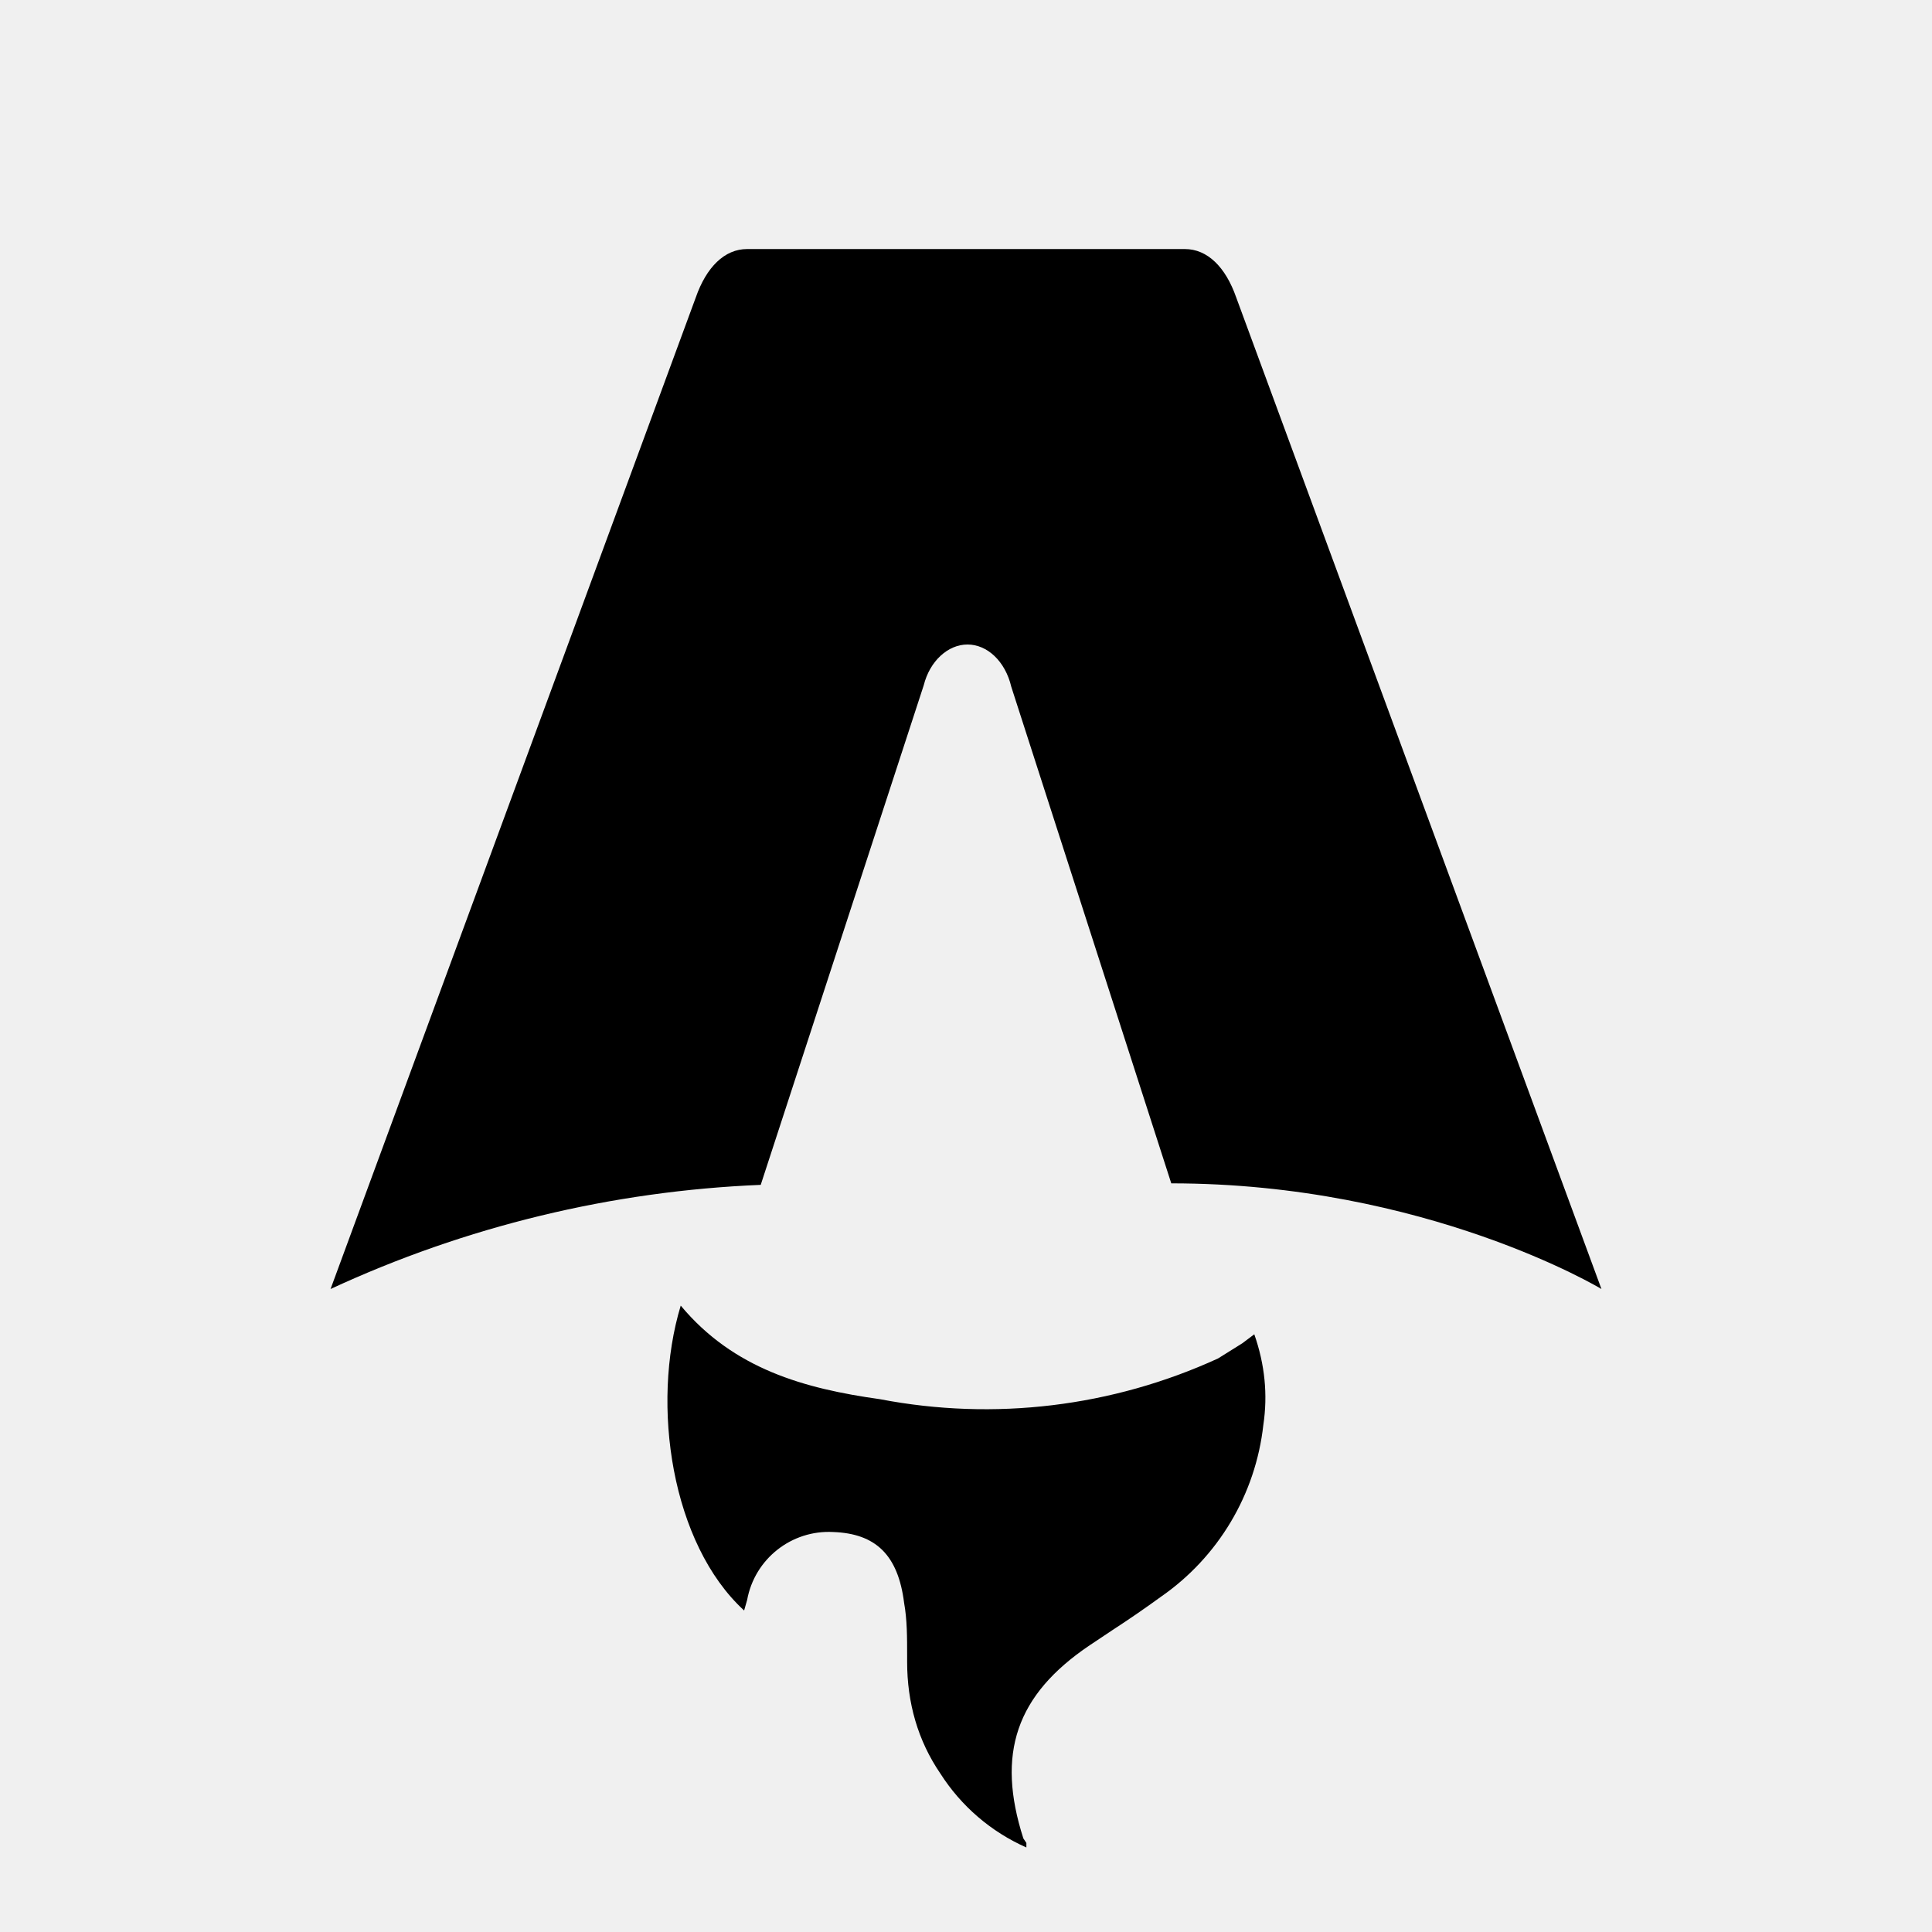
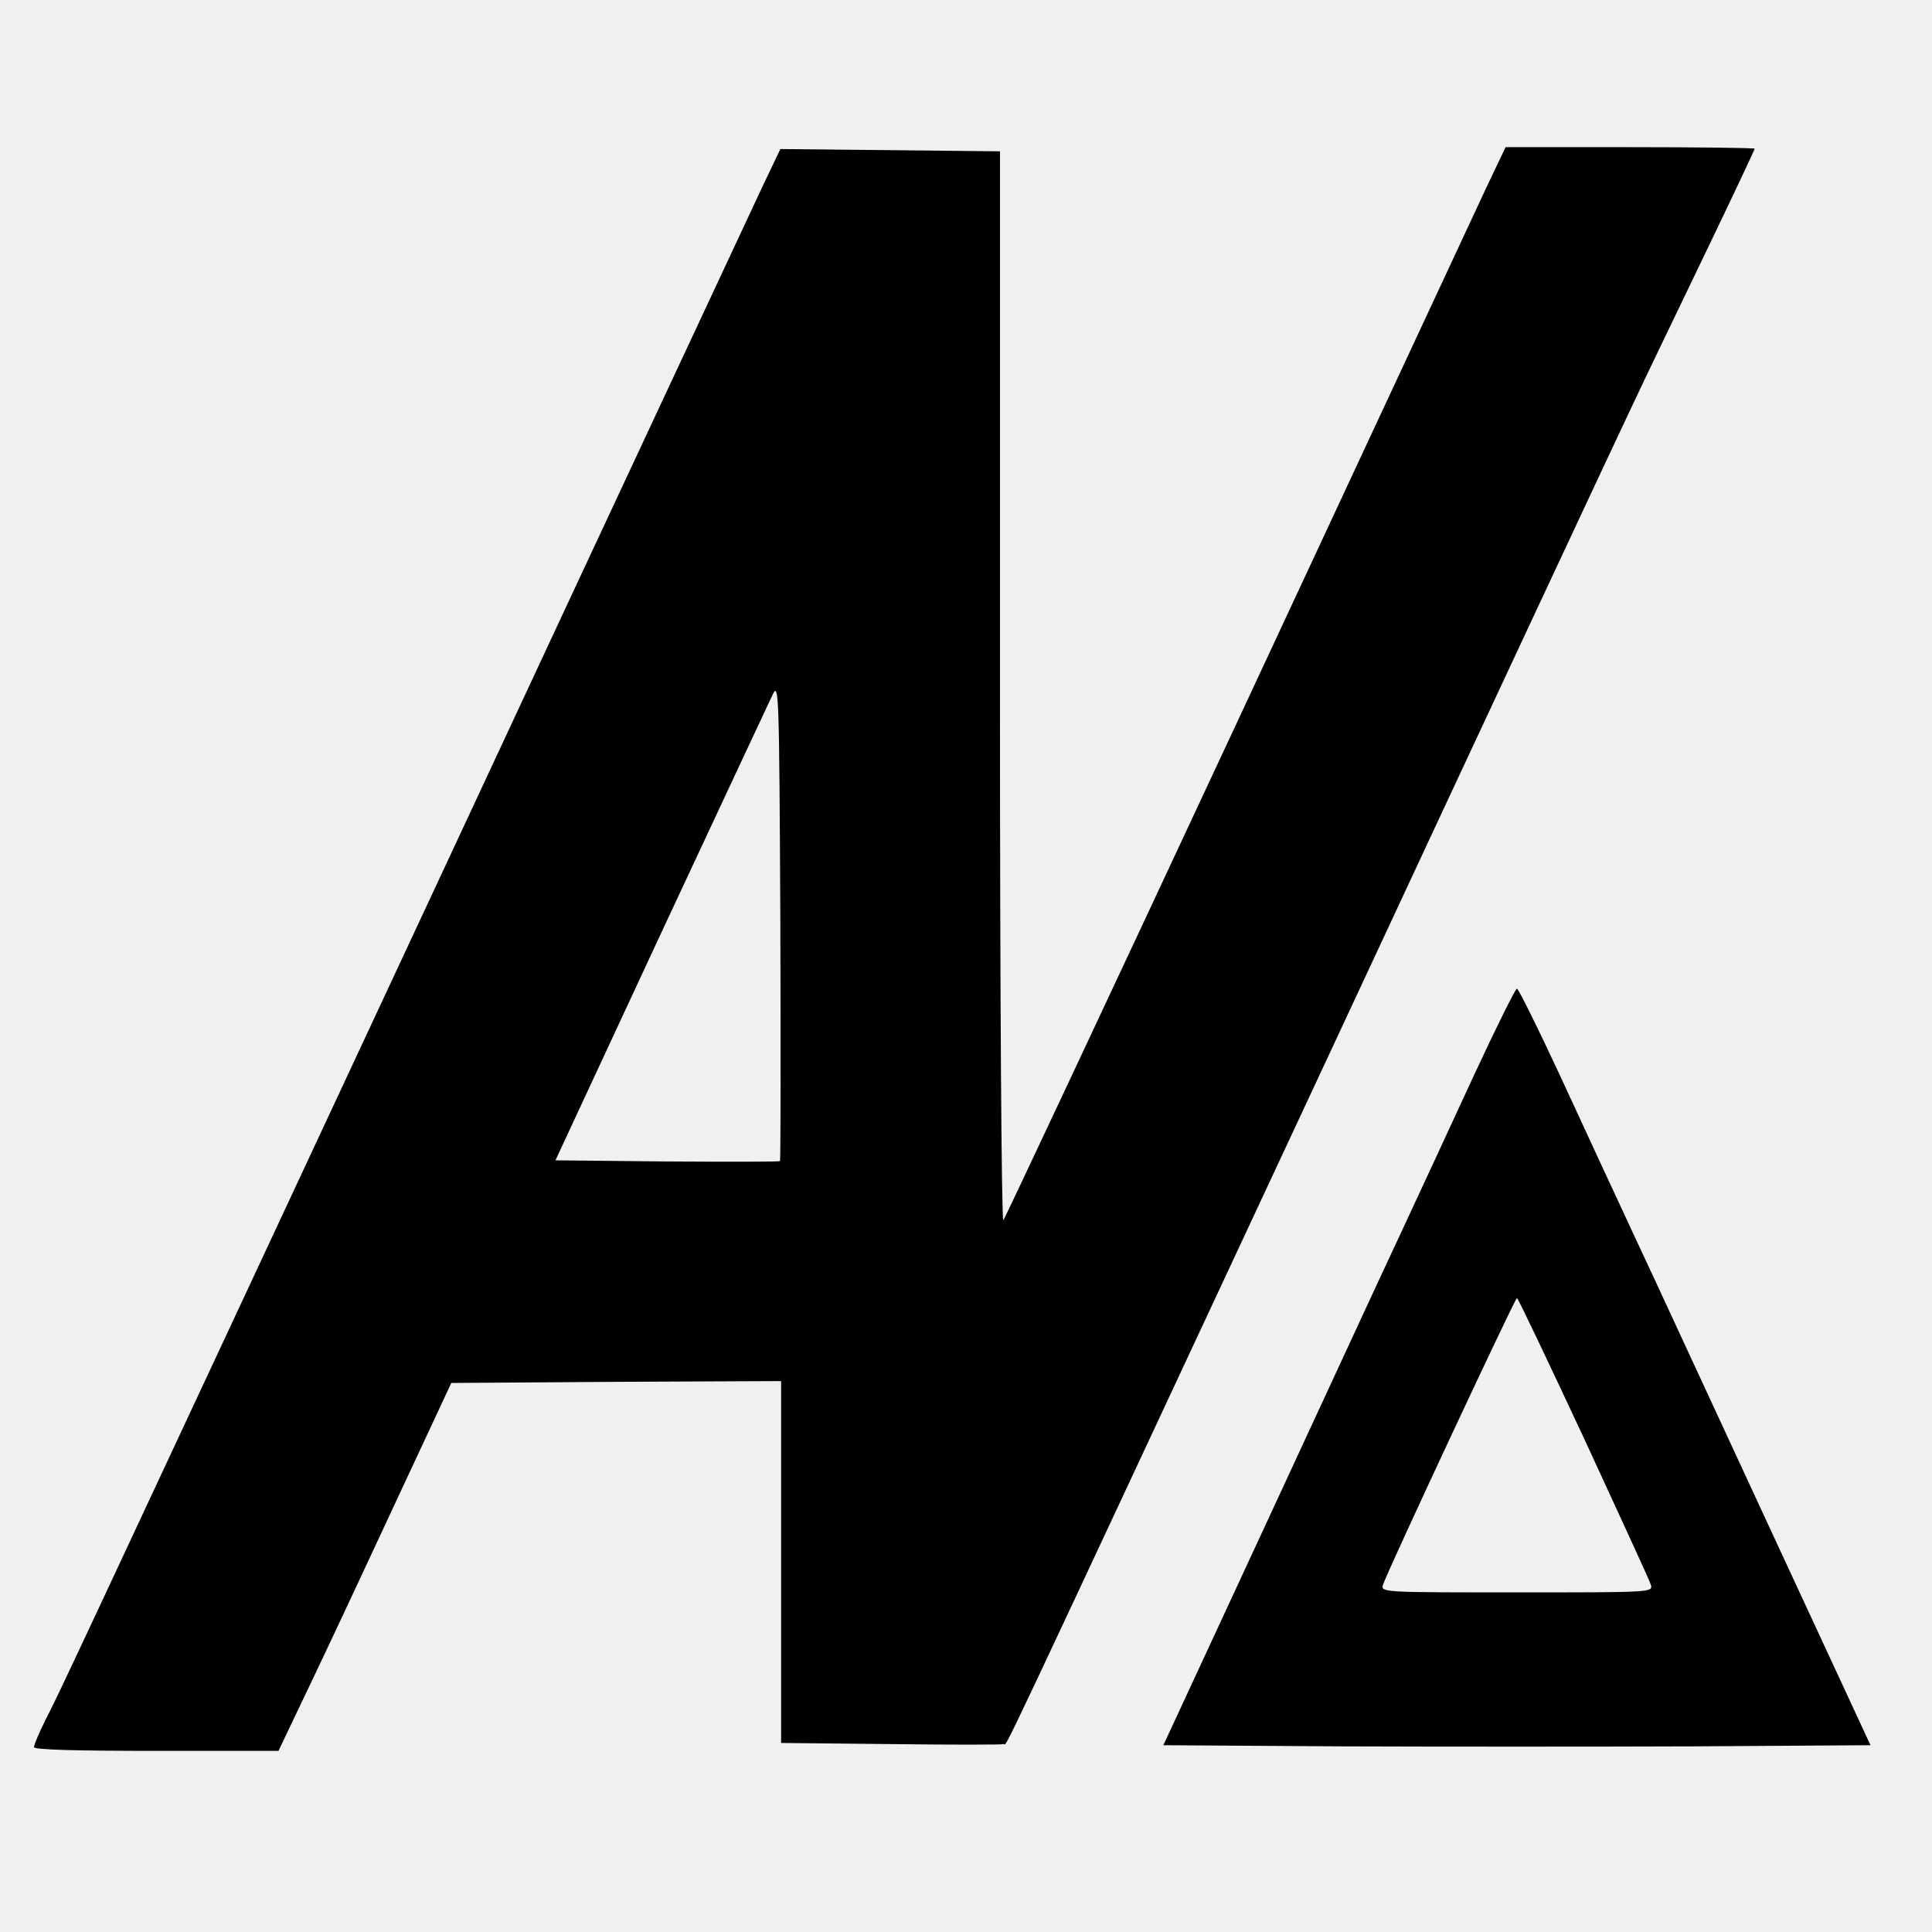
- <svg xmlns="http://www.w3.org/2000/svg" fill="none" viewBox="0 0 128 128">
-   <path d="M50.4 78.5a75.1 75.1 0 0 0-28.5 6.9l24.2-65.7c.7-2 1.9-3.2 3.4-3.2h29c1.5 0 2.7 1.2 3.4 3.2l24.2 65.7s-11.6-7-28.5-7L67 45.5c-.4-1.7-1.6-2.8-2.9-2.8-1.3 0-2.5 1.1-2.9 2.7L50.4 78.5Zm-1.1 28.2Zm-4.2-20.2c-2 6.6-.6 15.8 4.2 20.2a17.5 17.5 0 0 1 .2-.7 5.5 5.5 0 0 1 5.7-4.5c2.8.1 4.3 1.5 4.7 4.7.2 1.1.2 2.3.2 3.5v.4c0 2.7.7 5.2 2.2 7.4a13 13 0 0 0 5.7 4.9v-.3l-.2-.3c-1.8-5.6-.5-9.5 4.4-12.8l1.5-1a73 73 0 0 0 3.2-2.2 16 16 0 0 0 6.8-11.4c.3-2 .1-4-.6-6l-.8.6-1.6 1a37 37 0 0 1-22.4 2.7c-5-.7-9.7-2-13.2-6.2Z" />
-   <style>
-         path { fill: #000; }
-         @media (prefers-color-scheme: dark) {
-             path { fill: #FFF; }
-         }
-     </style>
+ <svg xmlns="http://www.w3.org/2000/svg" version="1.0" width="512pt" height="512pt" viewBox="0 0 512 512" preserveAspectRatio="xMidYMid meet">
+   <g transform="translate(0,512) scale(0.1,-0.1)" fill="#000000" stroke="none">
+     <path d="M2018 4620 c-27 -58 -408 -872 -845 -1810 -1017 -2179 -1014 -2173 -1052 -2247 -17 -34 -31 -67 -31 -73 0 -7 109 -10 324 -10 l324 0 61 128 c34 70 137 289 229 487 l168 360 437 3 437 2 0 -480 0 -479 290 -3 c160 -2 295 -2 300 0 12 4 -55 -137 855 1812 419 899 785 1682 813 1740 27 58 111 232 186 388 75 156 136 285 136 288 0 2 -148 4 -330 4 l-330 0 -51 -107 c-28 -60 -325 -697 -661 -1418 -336 -720 -615 -1314 -619 -1319 -5 -6 -9 607 -9 1412 l0 1421 -291 3 -291 3 -50 -105z m49 -2577 c-2 -2 -137 -2 -300 -1 l-295 3 279 600 c154 330 288 616 297 635 16 33 17 4 20 -599 1 -349 1 -636 -1 -638z" />
+     <path d="M3905 2268 c-59 -128 -147 -318 -196 -423 -49 -104 -209 -451 -357 -770 l-269 -580 468 -3 c258 -1 680 -1 938 0 l468 3 -269 580 c-148 319 -308 666 -357 770 -49 105 -137 295 -196 423 -59 127 -111 232 -115 232 -4 0 -56 -105 -115 -232z m292 -958 c94 -204 175 -379 178 -390 6 -20 1 -20 -355 -20 -356 0 -361 0 -355 20 11 35 350 760 355 760 3 0 82 -167 177 -370z" />
+   </g>
</svg>
